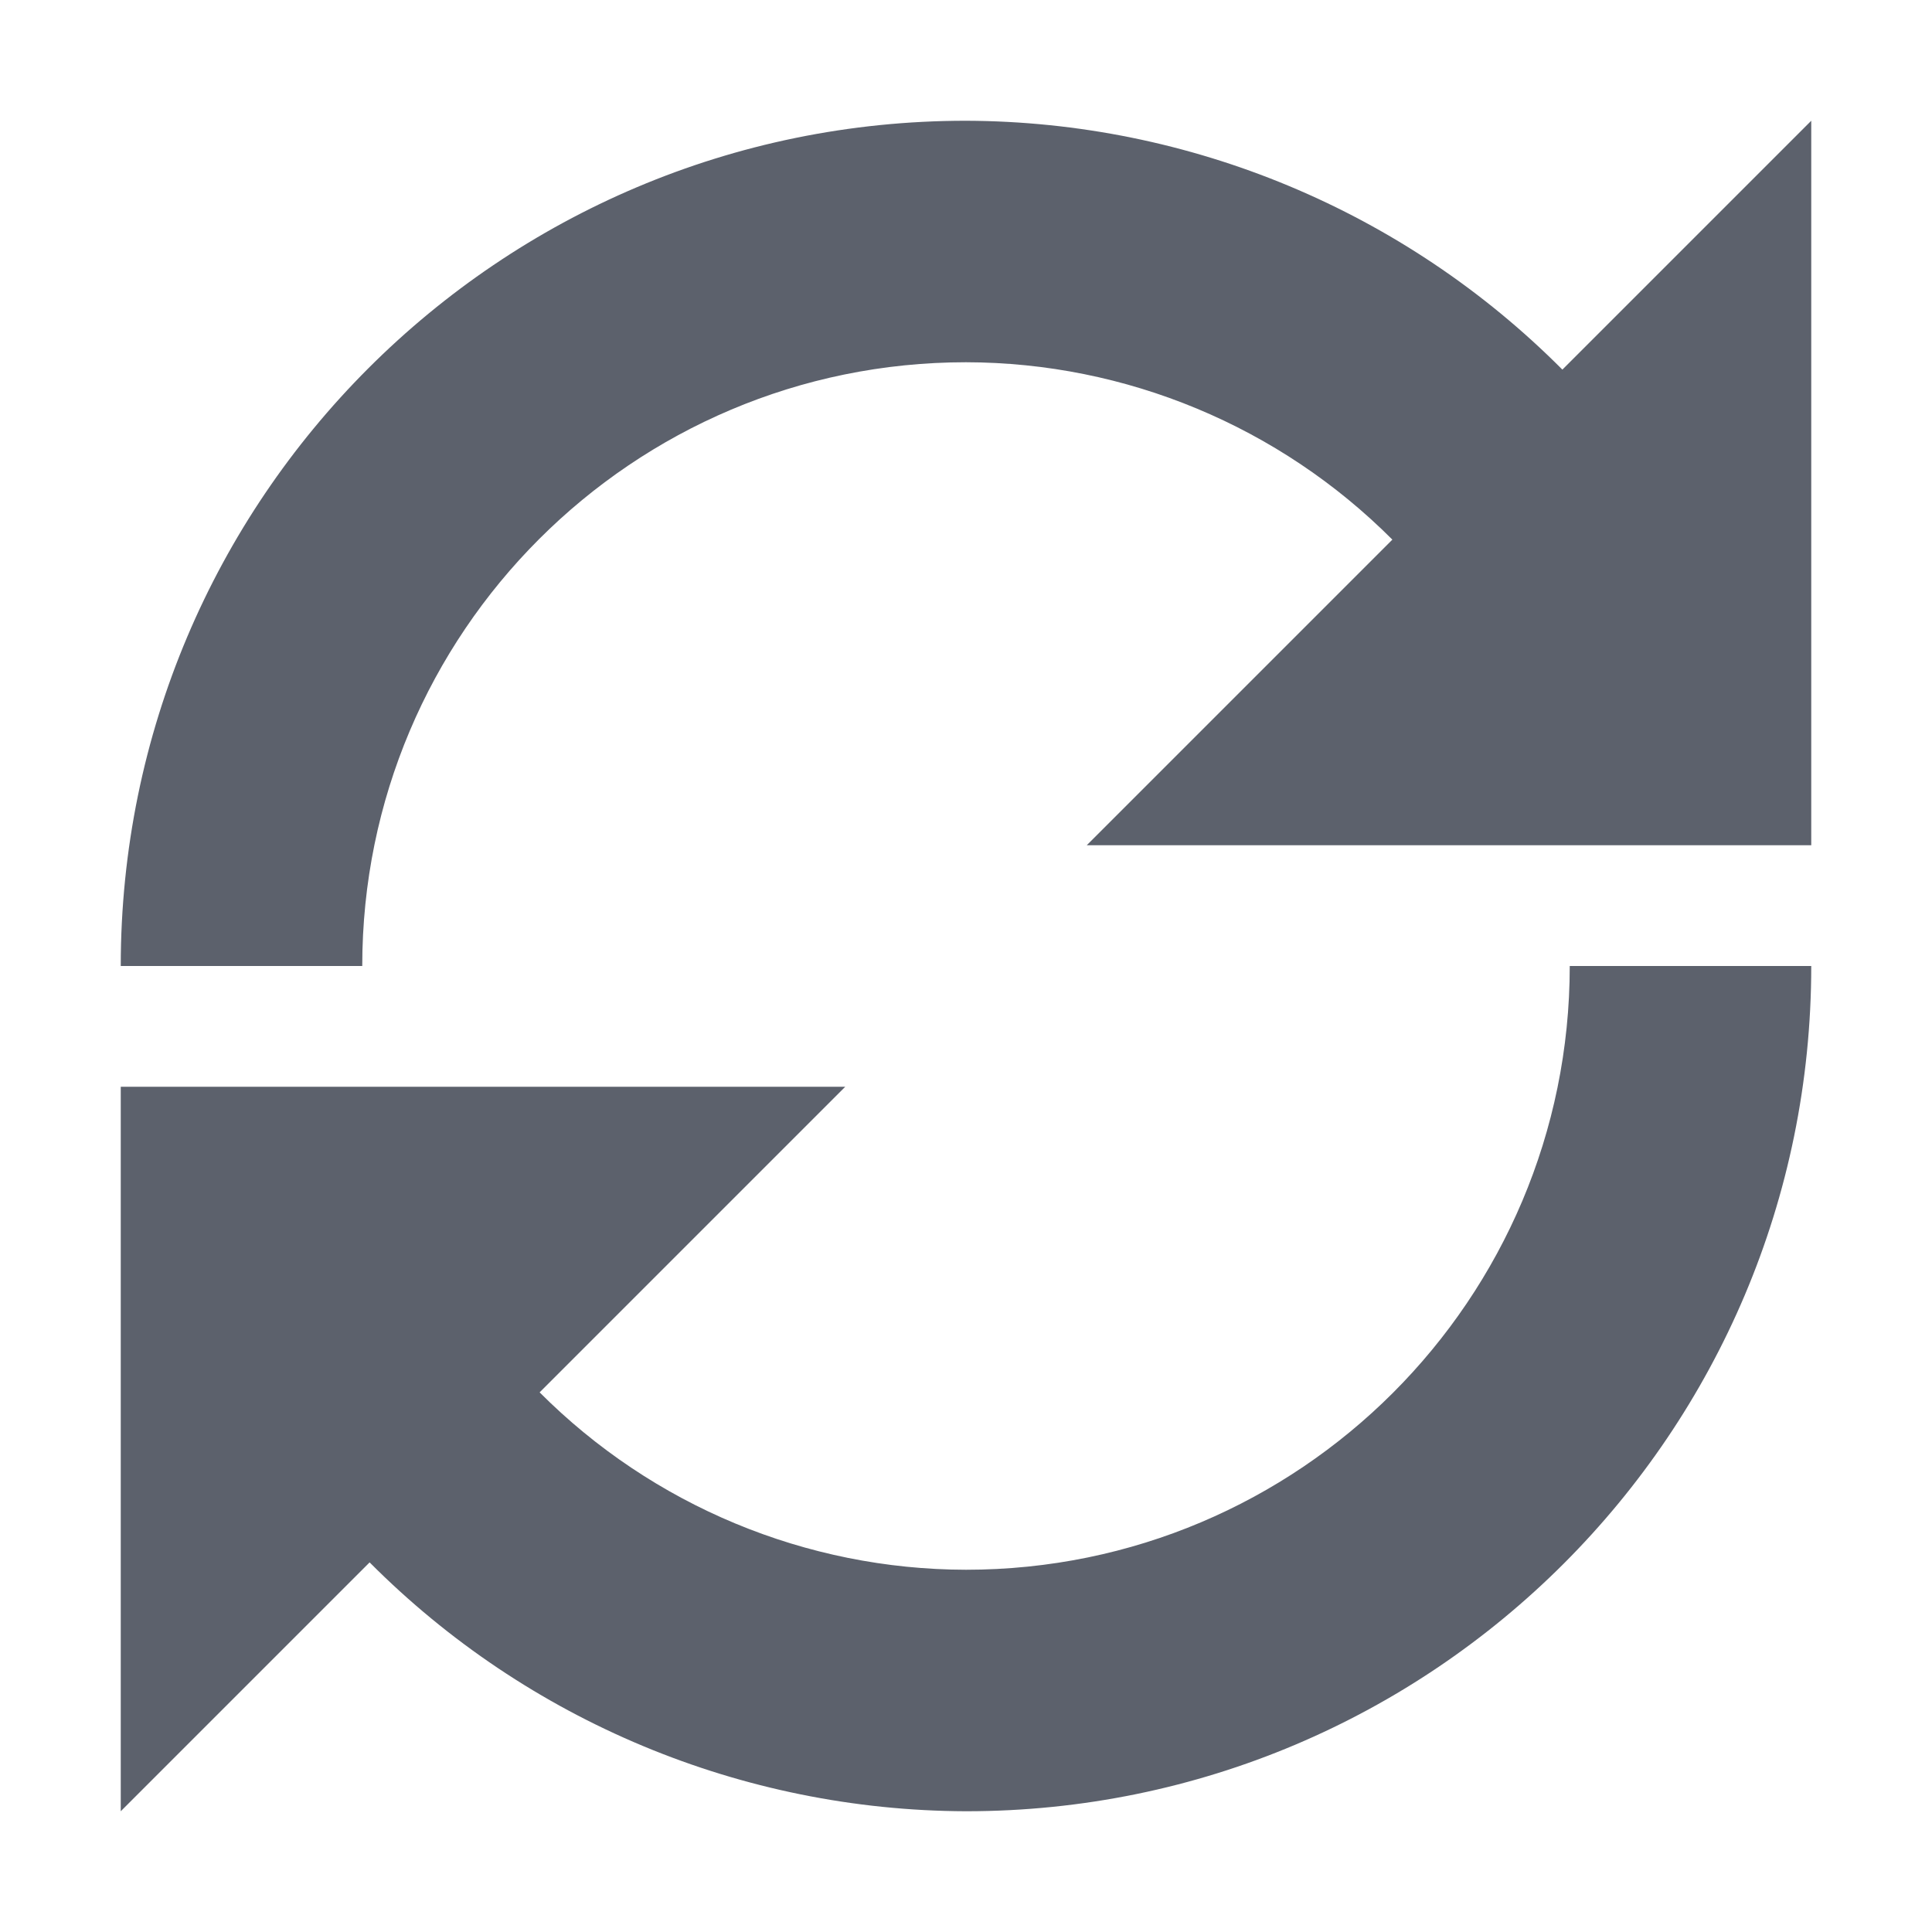
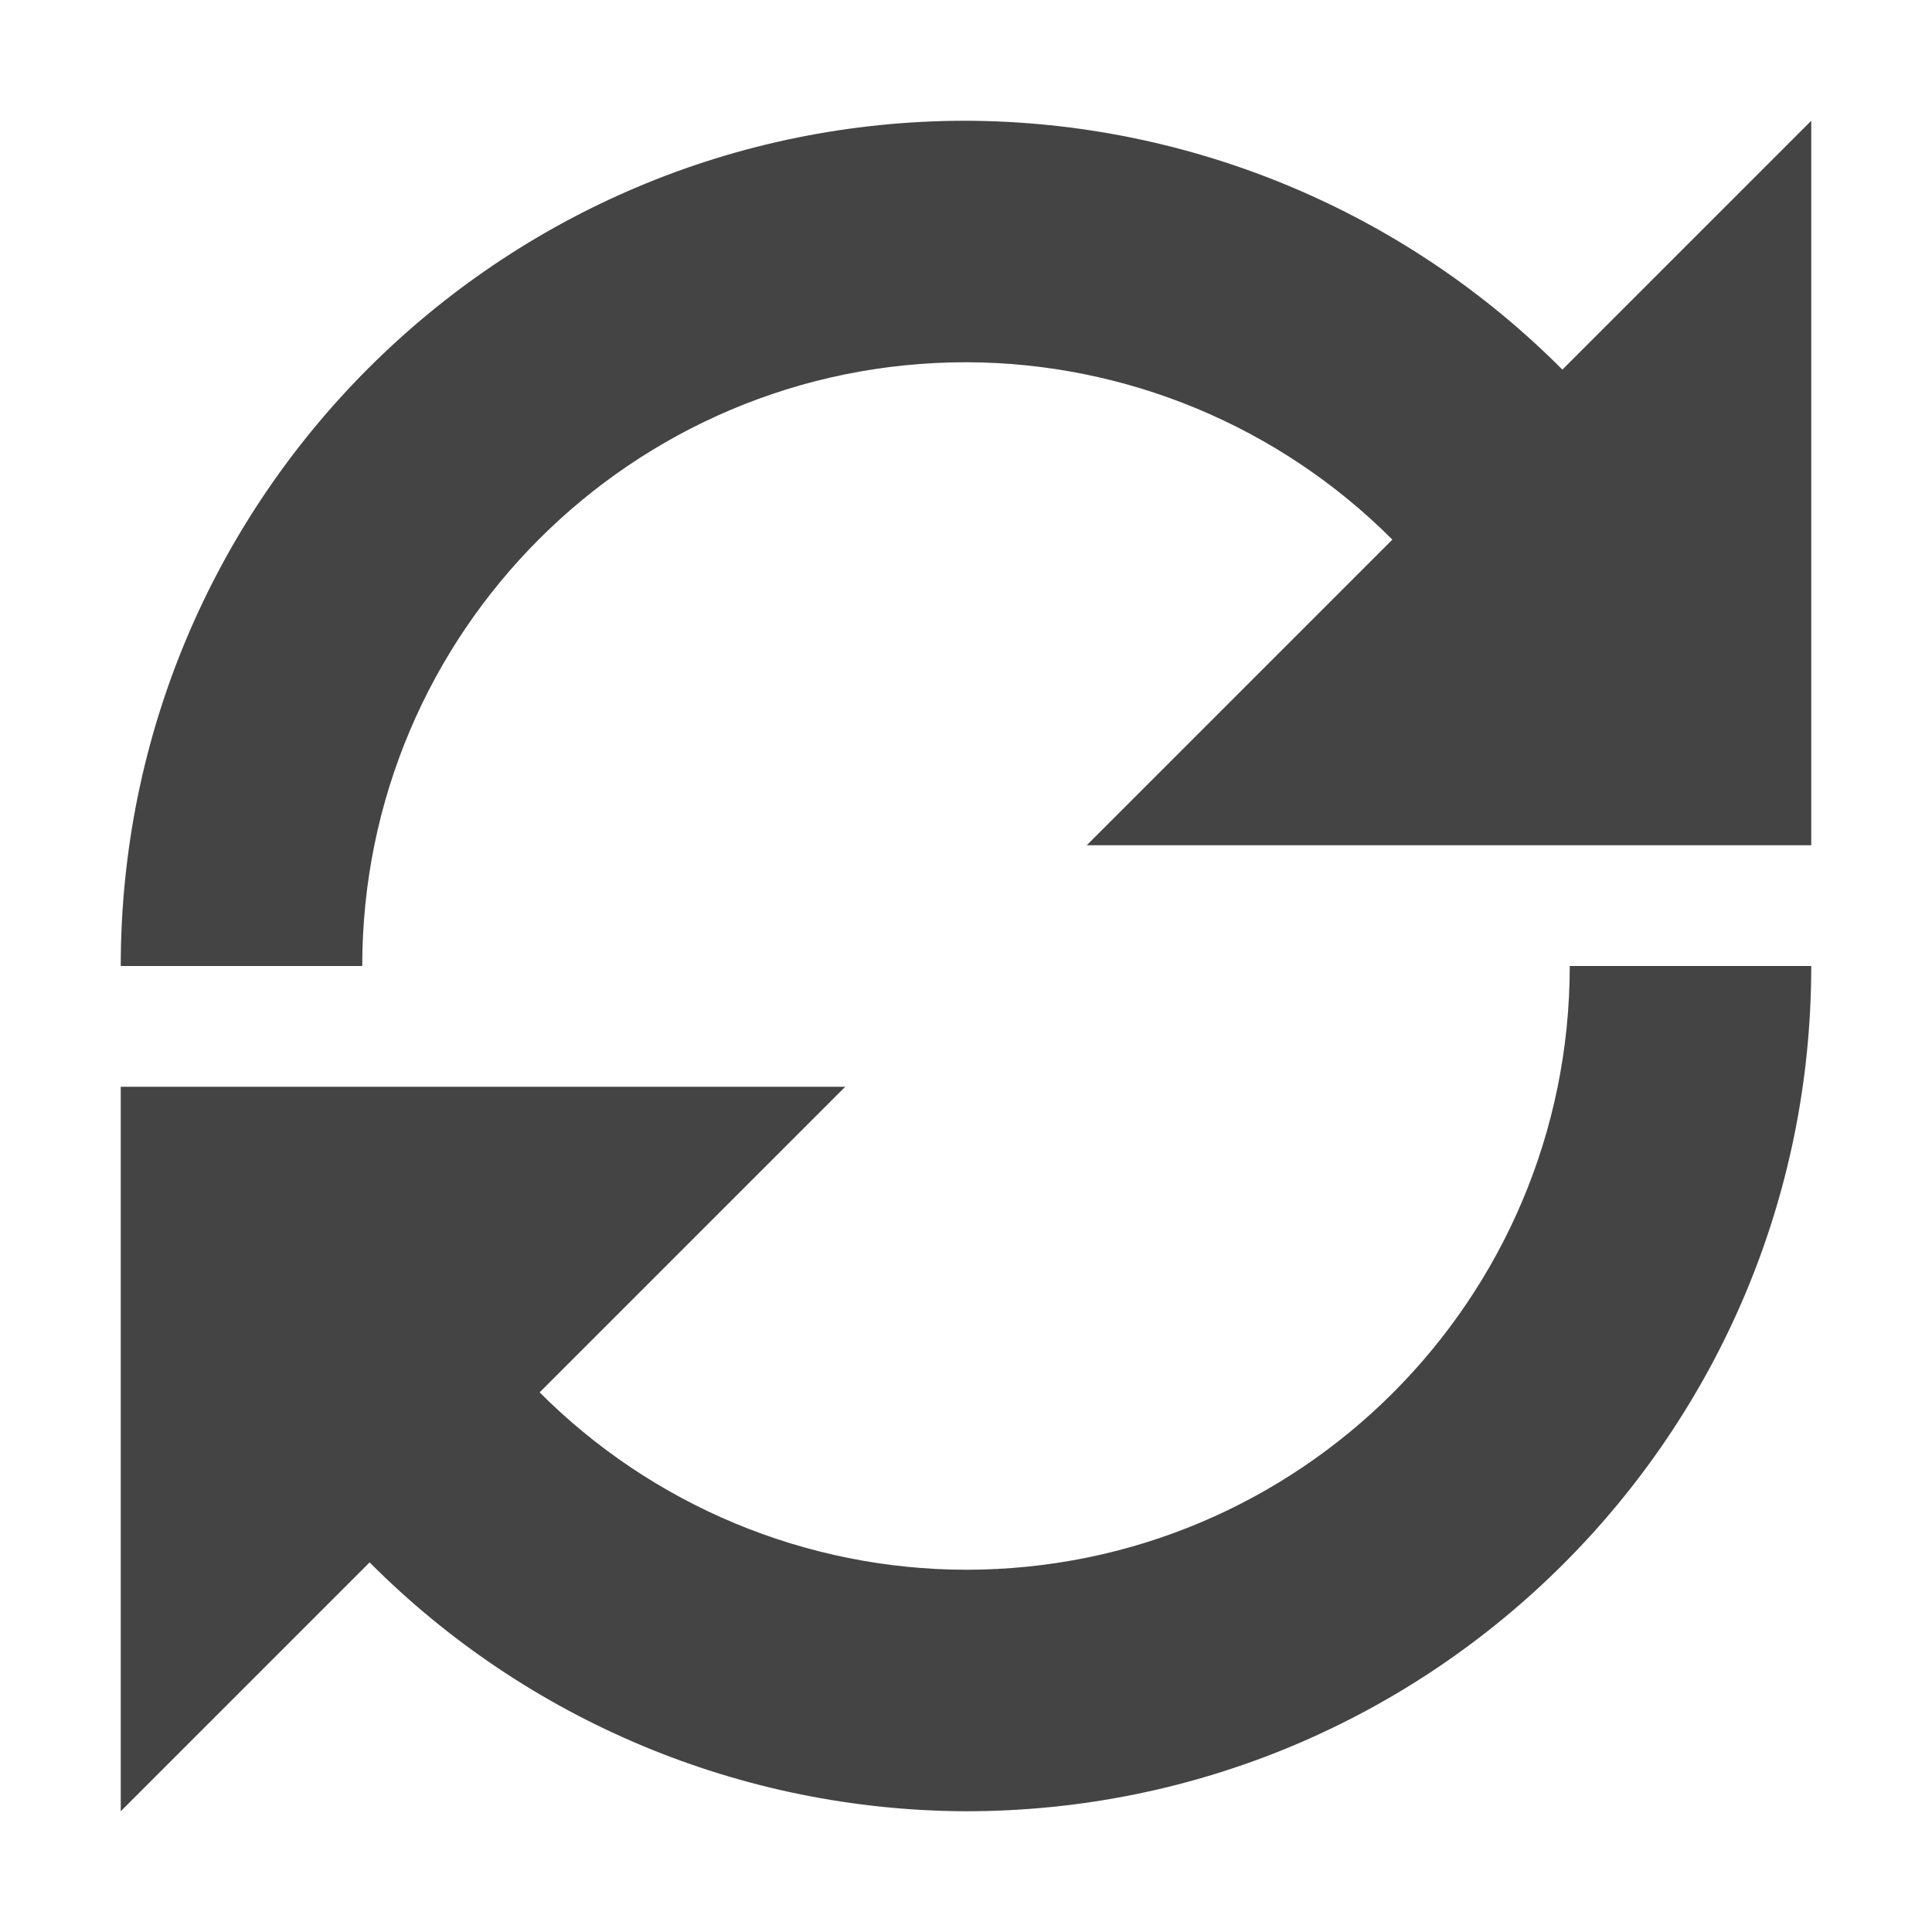
<svg xmlns="http://www.w3.org/2000/svg" width="16" height="16" version="1.1">
-   <path style="fill:#5c616c" d="M 8,1 C 4.134,1 1,4.134 1,8 H 3 C 3,5.239 5.239,3 8,3 9.325,3.002 10.595,3.531 11.531,4.469 L 9,7 H 15 V 1 L 12.939,3.061 C 11.631,1.747 9.854,1.006 8,1 Z M 13,8 C 13,10.761 10.761,13 8,13 6.675,12.998 5.405,12.469 4.469,11.531 L 7,9 H 1 V 15 L 3.061,12.939 C 4.369,14.253 6.146,14.994 8,15 11.866,15 15,11.866 15,8 Z" />
+   <path style="fill:#444444" d="M 8,1 C 4.134,1 1,4.134 1,8 H 3 C 3,5.239 5.239,3 8,3 9.325,3.002 10.595,3.531 11.531,4.469 L 9,7 H 15 V 1 L 12.939,3.061 C 11.631,1.747 9.854,1.006 8,1 Z M 13,8 C 13,10.761 10.761,13 8,13 6.675,12.998 5.405,12.469 4.469,11.531 L 7,9 H 1 V 15 L 3.061,12.939 C 4.369,14.253 6.146,14.994 8,15 11.866,15 15,11.866 15,8 Z" />
</svg>
